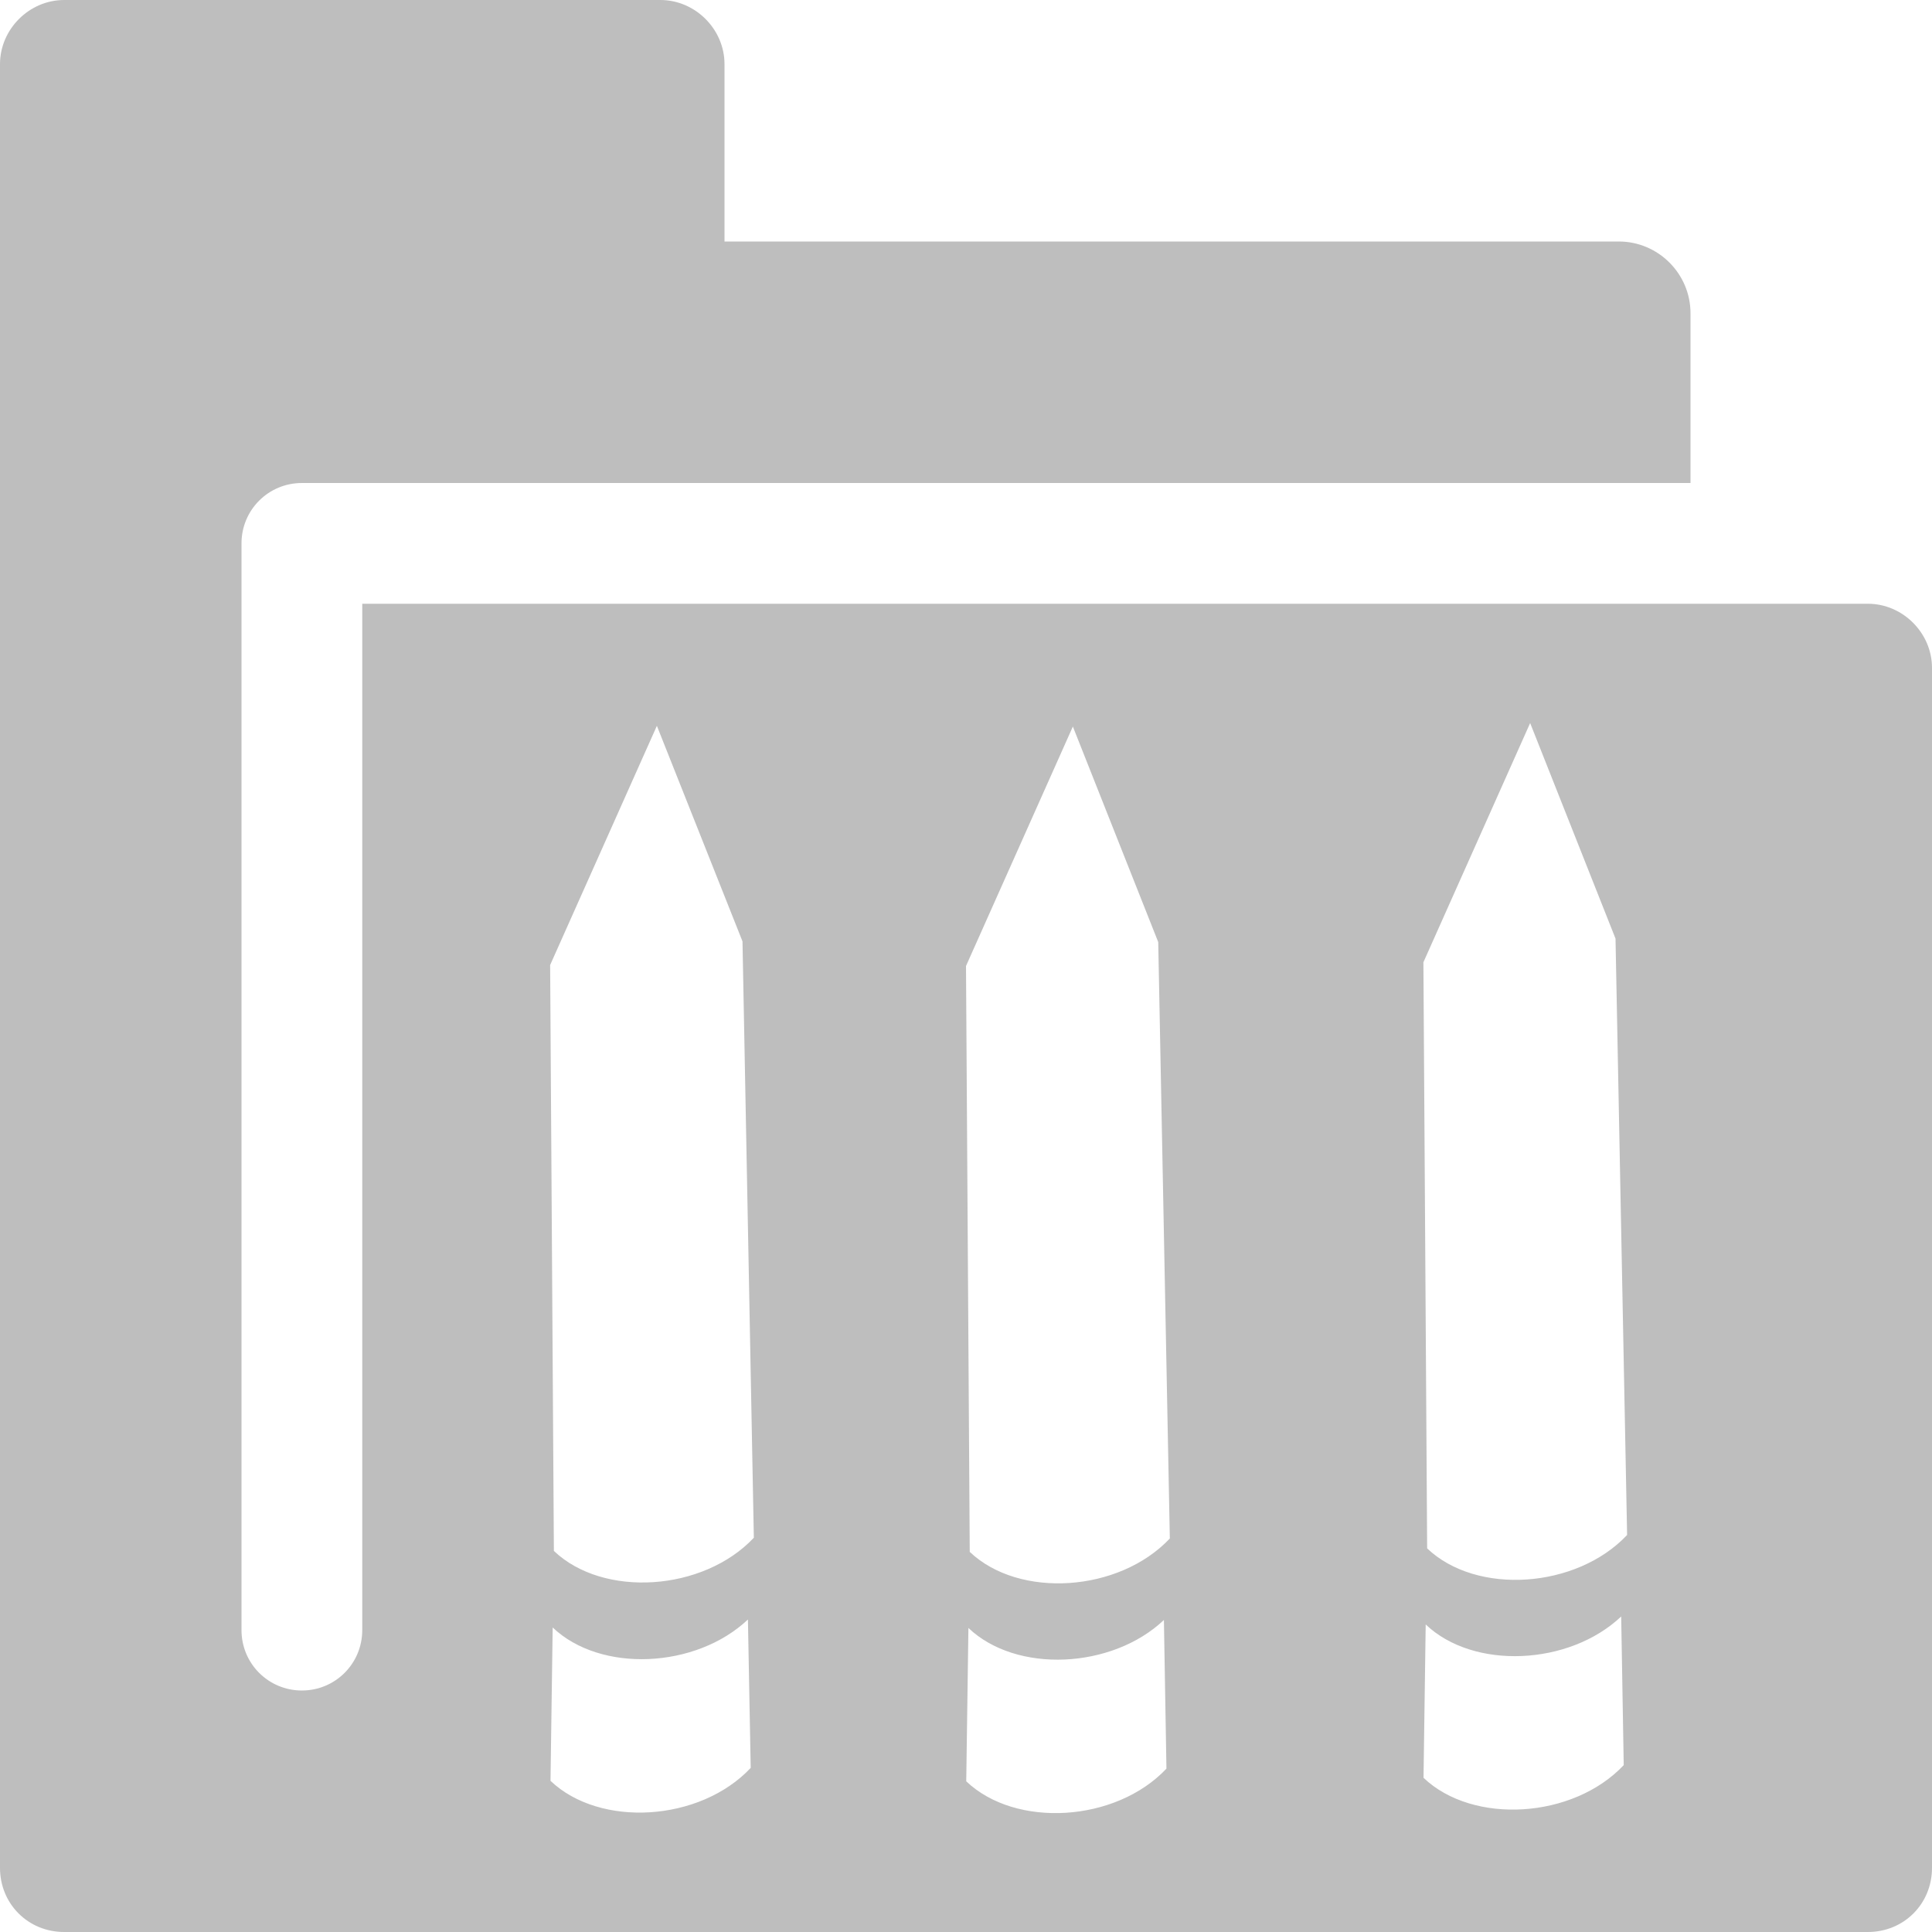
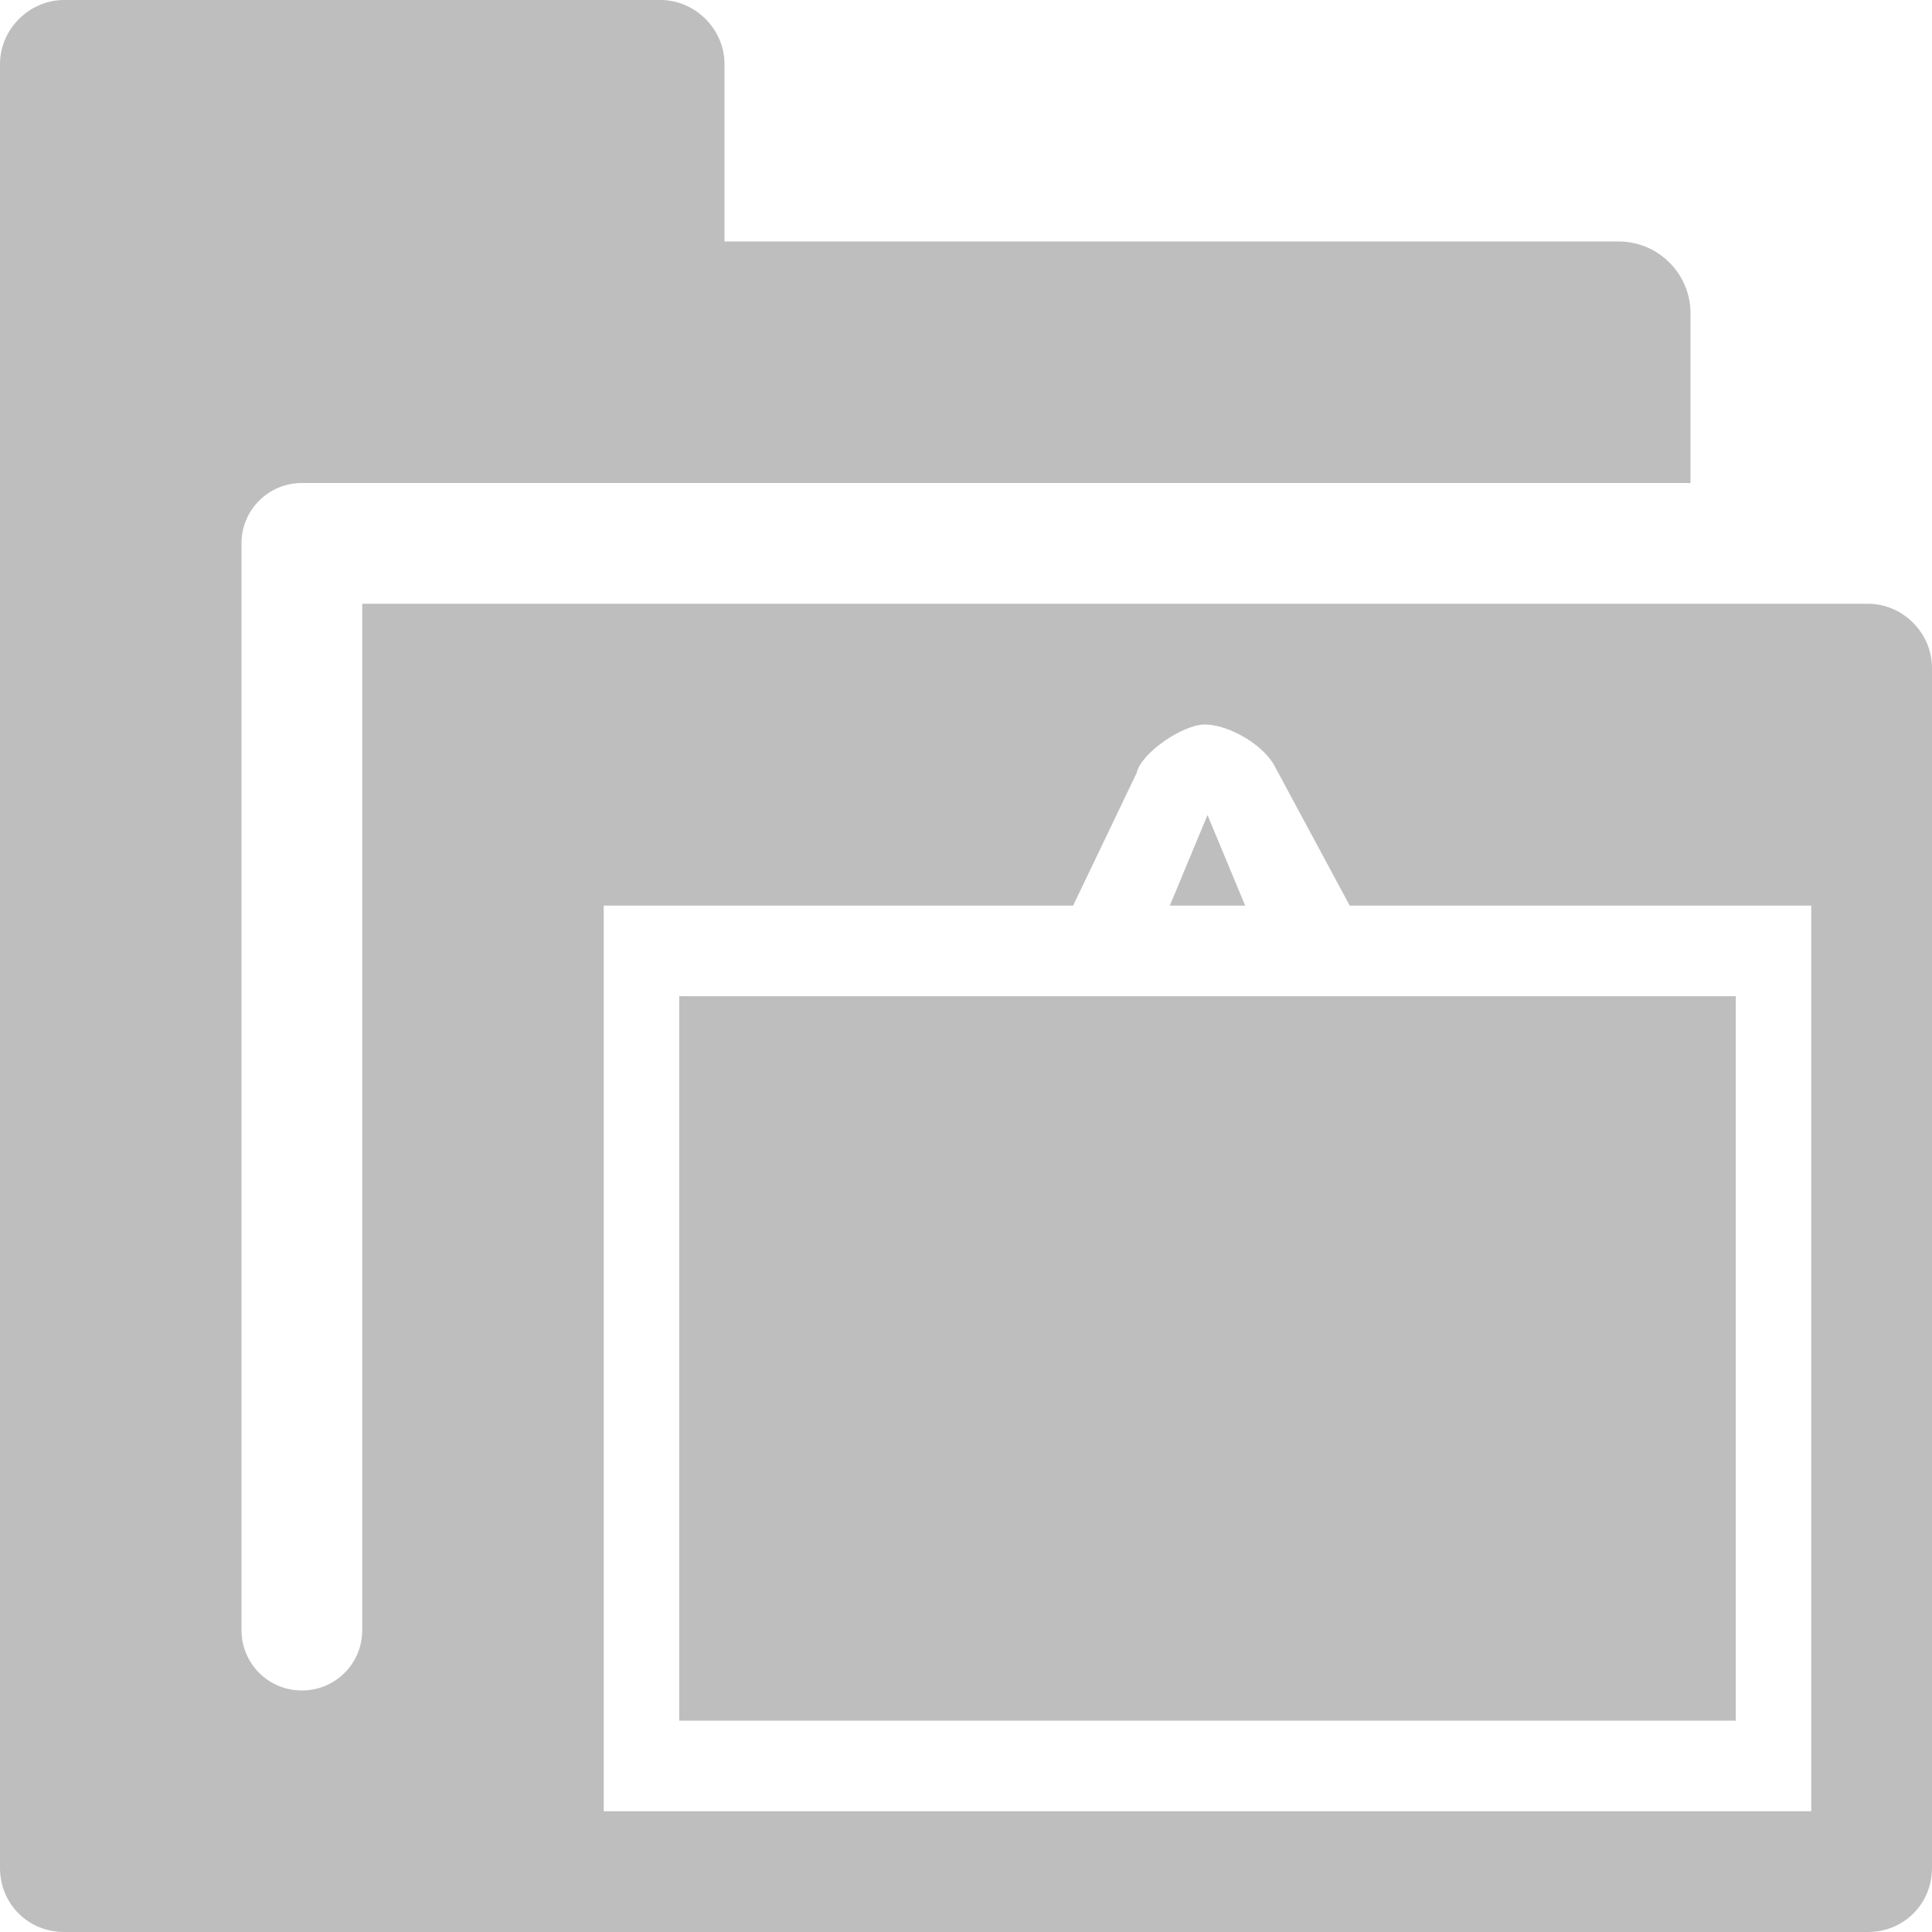
<svg xmlns="http://www.w3.org/2000/svg" xmlns:ns1="http://www.openswatchbook.org/uri/2009/osb" xmlns:xlink="http://www.w3.org/1999/xlink" viewBox="0 0 16 16" id="svg7384" height="16" width="16" version="1.1">
  <defs id="defs7386">
    <linearGradient ns1:paint="solid" id="linearGradient8074">
      <stop id="stop8072" offset="0" style="stop-color:#be00be;stop-opacity:1;" />
    </linearGradient>
    <linearGradient ns1:paint="solid" id="linearGradient7561">
      <stop id="stop7558" offset="0" style="stop-color:#a5a5a5;stop-opacity:1;" />
    </linearGradient>
    <linearGradient ns1:paint="solid" id="linearGradient7548">
      <stop id="stop7546" offset="0" style="stop-color:#ebebeb;stop-opacity:1;" />
    </linearGradient>
    <linearGradient ns1:paint="solid" id="linearGradient7542">
      <stop id="stop7538" offset="0" style="stop-color:#c9c9c9;stop-opacity:1;" />
    </linearGradient>
    <linearGradient gradientTransform="matrix(0,-735328.32,170712.69,0,2464326300,577972450)" ns1:paint="solid" id="linearGradient19282">
      <stop id="stop19284" offset="0" style="stop-color:#b4b4b4;stop-opacity:1;" />
    </linearGradient>
    <linearGradient gradientTransform="matrix(0.3468259,0,0,0.3062089,-139.3521,801.0385)" ns1:paint="solid" id="linearGradient19282-4">
      <stop id="stop19284-0" offset="0" style="stop-color:#bebebe;stop-opacity:1;" />
    </linearGradient>
-     <linearGradient gradientTransform="translate(746.2239,399.2777)" gradientUnits="userSpaceOnUse" y2="14" x2="16" y1="14" x1="0" id="linearGradient8292" xlink:href="#linearGradient19282-4" />
+     <linearGradient gradientTransform="translate(774.9375,420.2859)" gradientUnits="userSpaceOnUse" y2="-32" x2="31" y1="-32" x1="15" id="linearGradient8286" xlink:href="#linearGradient19282-4" />
+     <linearGradient gradientTransform="translate(542.0736,263.9939)" gradientUnits="userSpaceOnUse" y2="104.963" x2="100.262" y1="104.963" x1="84.262" id="linearGradient7524" xlink:href="#linearGradient19282-4" />
  </defs>
-   <g transform="translate(-132.9033,-241.2777)" style="display:inline" id="preferences">
-     <g transform="translate(117.9033,281.2777)" id="gimp-prefs-folders-tool-presets" style="display:inline">
-       <path id="rect3845-47" transform="translate(15,-46)" d="M 0.531,6 C 0.242,6 0,6.242 0,6.531 l 0,14.938 C 0,21.767 0.233,22 0.531,22 l 14.938,0 C 15.767,22 16,21.767 16,21.469 l 0,-9.938 C 16,11.242 15.758,11 15.469,11 L 3,11 3,19.5 C 3,19.777 2.777,20 2.5,20 2.223,20 2,19.777 2,19.5 l 0,-9 C 2,10.223 2.223,10 2.5,10 L 5.469,10 14,10 14,8.594 C 14,8.267 13.733,8 13.406,8 L 6,8 6,6.531 C 6,6.242 5.758,6 5.469,6 Z m 12.141,5.988 0.707,1.785 0.096,4.939 c -0.419,0.445 -1.247,0.501 -1.656,0.111 l -0.031,-4.854 z m -7.232,0.023 0.709,1.785 0.094,4.939 c -0.419,0.445 -1.247,0.499 -1.656,0.109 l -0.031,-4.852 z m 3.445,0.006 0.707,1.785 0.096,4.939 C 9.268,19.187 8.44,19.241 8.031,18.852 L 8,14 Z m 4.541,7.371 0.021,1.23 c -0.419,0.445 -1.249,0.495 -1.658,0.105 l 0.018,-1.27 c 0.396,0.378 1.189,0.341 1.619,-0.066 z m -7.232,0.023 0.023,1.23 C 5.797,21.088 4.968,21.138 4.559,20.748 l 0.018,-1.27 c 0.396,0.378 1.187,0.341 1.617,-0.066 z m 3.445,0.006 0.021,1.23 c -0.419,0.445 -1.249,0.495 -1.658,0.105 l 0.018,-1.27 c 0.396,0.378 1.189,0.341 1.619,-0.066 z" style="display:inline;fill:url(#linearGradient8292);fill-opacity:1;stroke:none" />
-       <rect style="color:#bebebe;display:inline;overflow:visible;visibility:visible;fill:none;stroke:none;stroke-width:2;marker:none;enable-background:accumulate" id="rect14152-0" width="16" height="16" x="15" y="-40" />
+   <g transform="translate(-176.6169,-222.2859)" style="display:inline" id="preferences">
+     <g transform="translate(161.6169,262.2859)" id="gimp-prefs-folders">
+       <path style="display:inline;fill:url(#linearGradient8286);fill-opacity:1;stroke:none" d="M 0.531 0 C 0.242 0 0 0.242 0 0.531 L 0 15.469 C 0 15.767 0.233 16 0.531 16 L 15.469 16 C 15.767 16 16 15.767 16 15.469 L 16 5.531 C 16 5.242 15.758 5 15.469 5 L 3 5 L 3 13.5 C 3 13.777 2.777 14 2.5 14 C 2.223 14 2 13.777 2 13.5 L 2 4.5 C 2 4.223 2.223 4 2.5 4 L 5.469 4 L 14 4 L 14 2.594 C 14 2.267 13.733 2 13.406 2 L 6 2 L 6 0.531 C 6 0.242 5.758 0 5.469 0 L 0.531 0 z M 9.977 6 C 10.156 6 10.428 6.141 10.545 6.324 L 11.178 7.5 L 15 7.5 L 15 15 L 5 15 L 5 7.5 L 8.887 7.5 L 9.414 6.4 C 9.448 6.238 9.794 6 9.977 6 z M 10 6.75 L 9.688 7.5 L 10.312 7.5 L 10 6.75 z M 5.625 8.25 L 5.625 14.25 L 14.375 14.25 L 14.375 8.25 L 5.625 8.25 z " transform="translate(15,-40)" id="rect3845" />
+       <rect style="color:#bebebe;display:inline;overflow:visible;visibility:visible;fill:none;stroke:none;stroke-width:2;marker:none;enable-background:accumulate" id="rect14152" width="16" height="16" x="15" y="-40" />
    </g>
  </g>
+   <g transform="matrix(0.6249998,0,0,0.7500069,-47.66401,-66.72263)" style="display:inline;fill:#000000;fill-opacity:1" id="stock" />
</svg>
